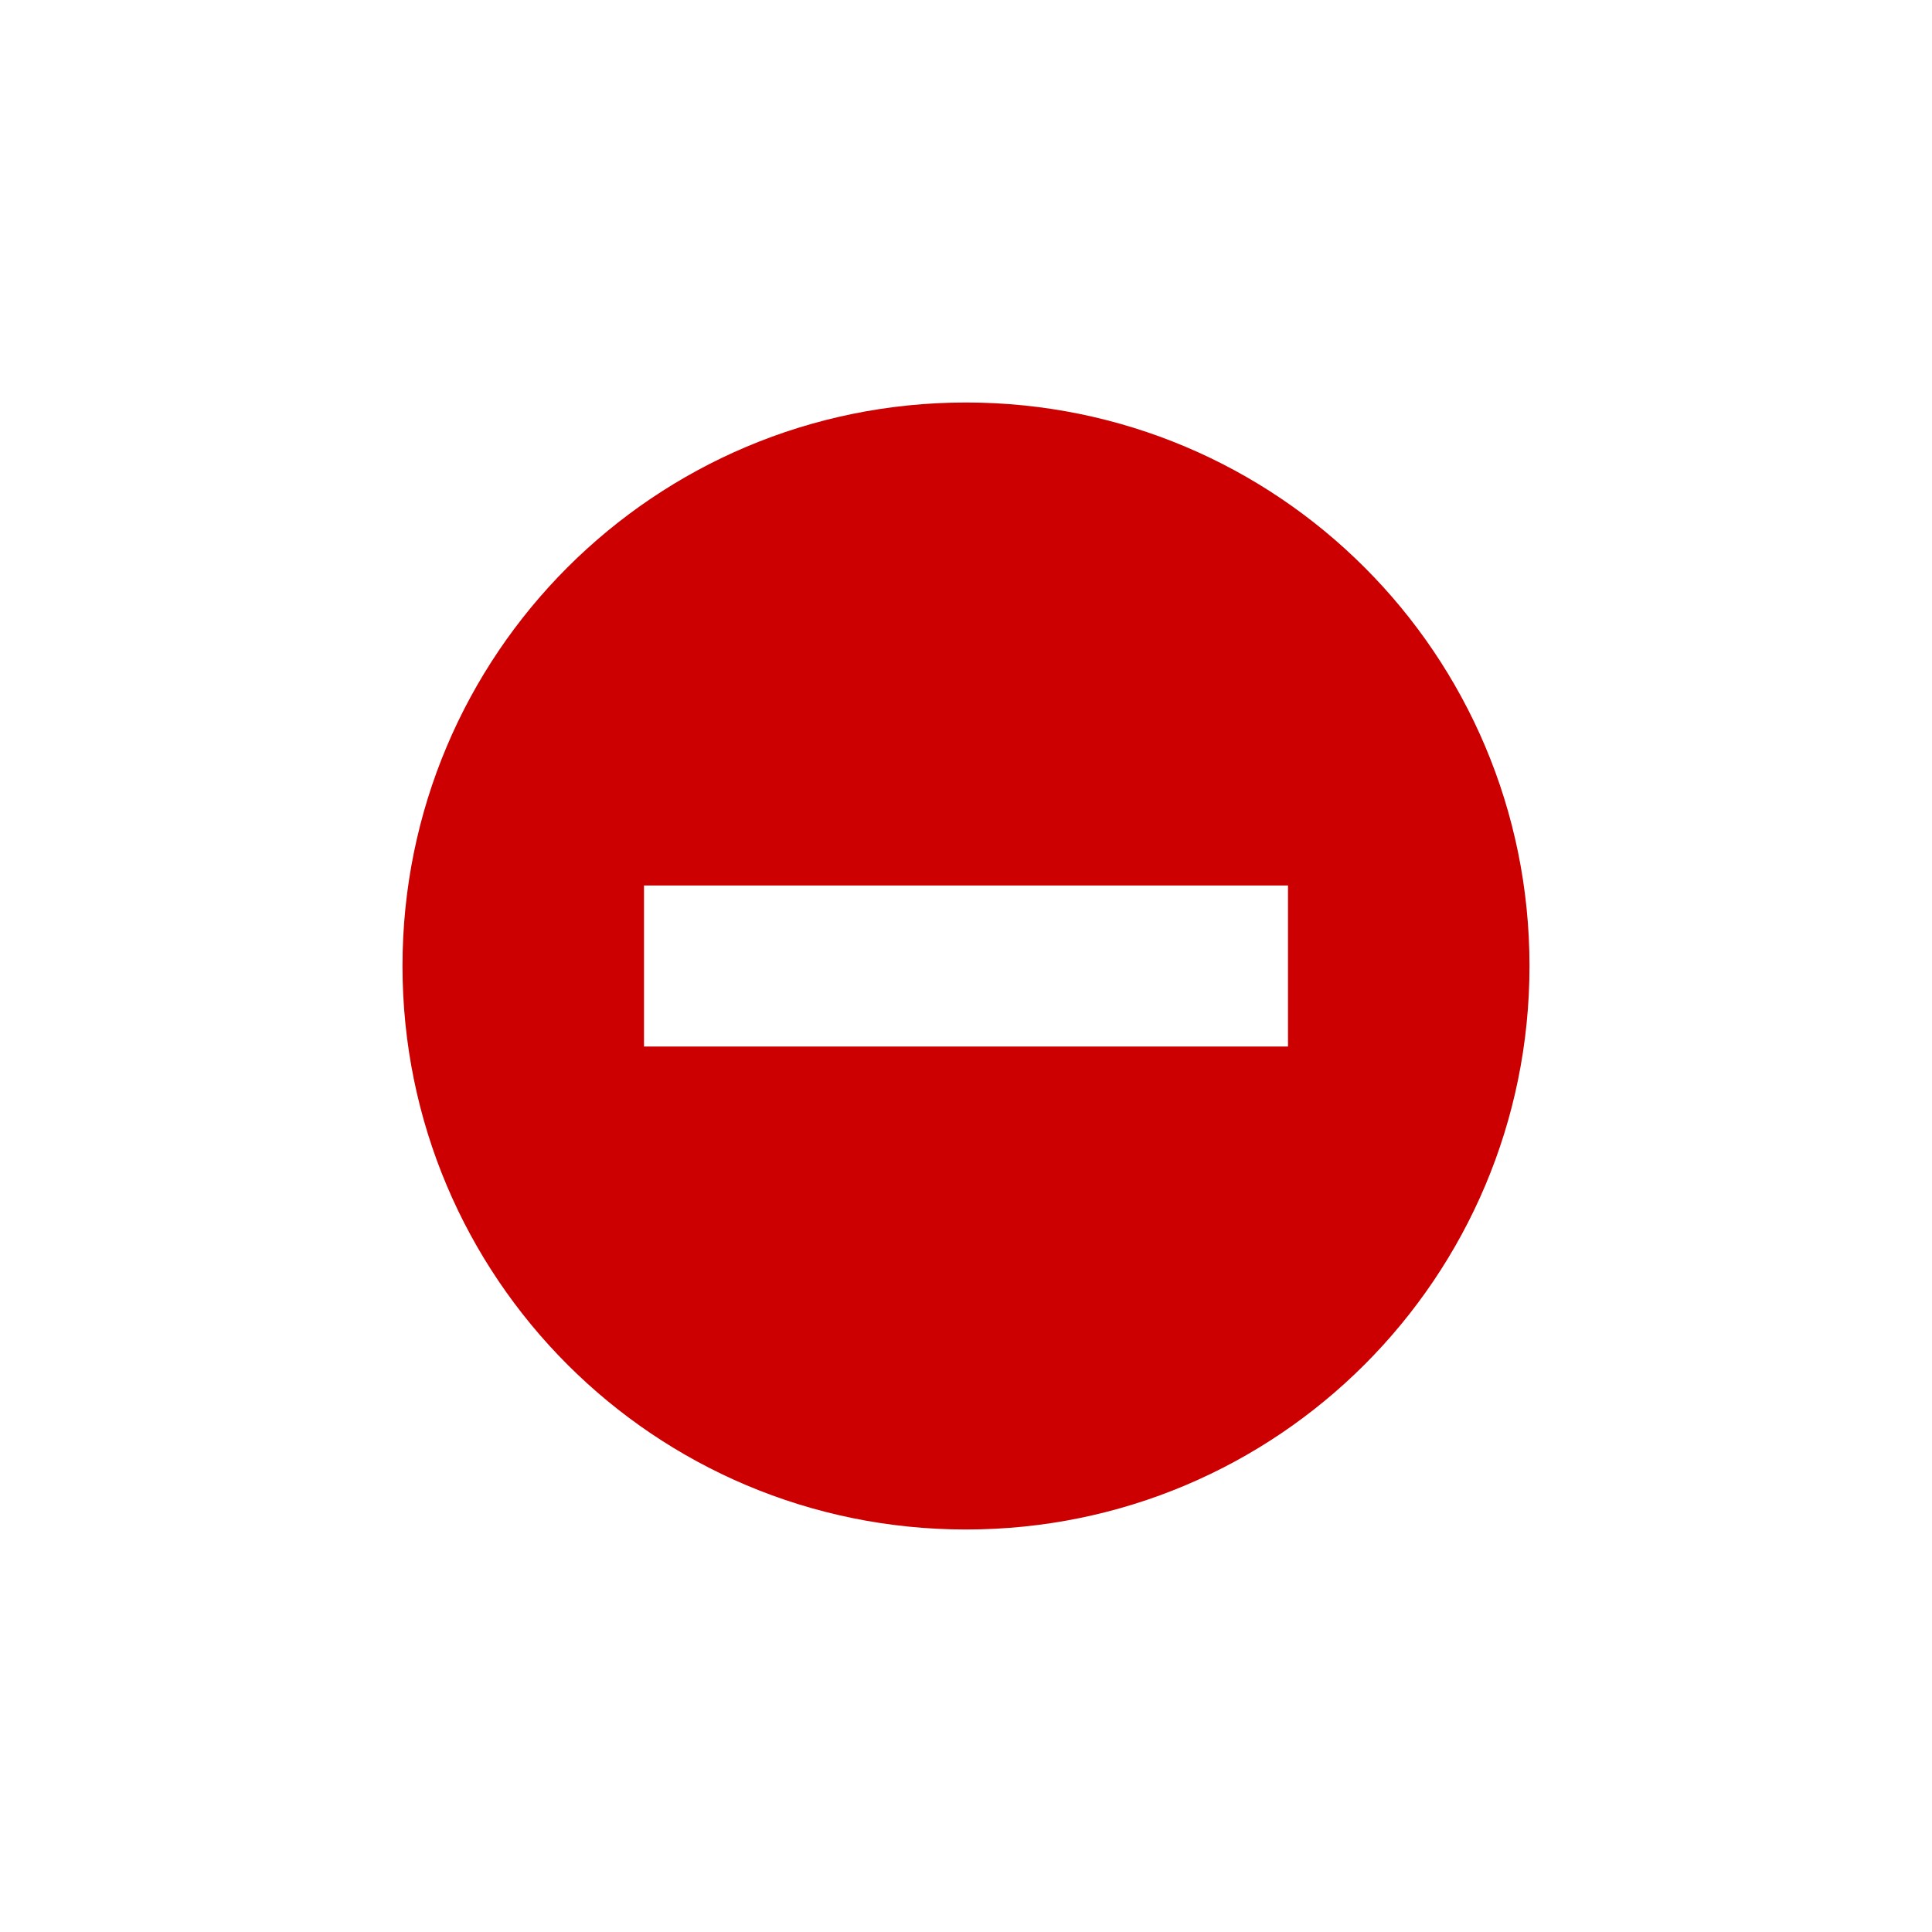
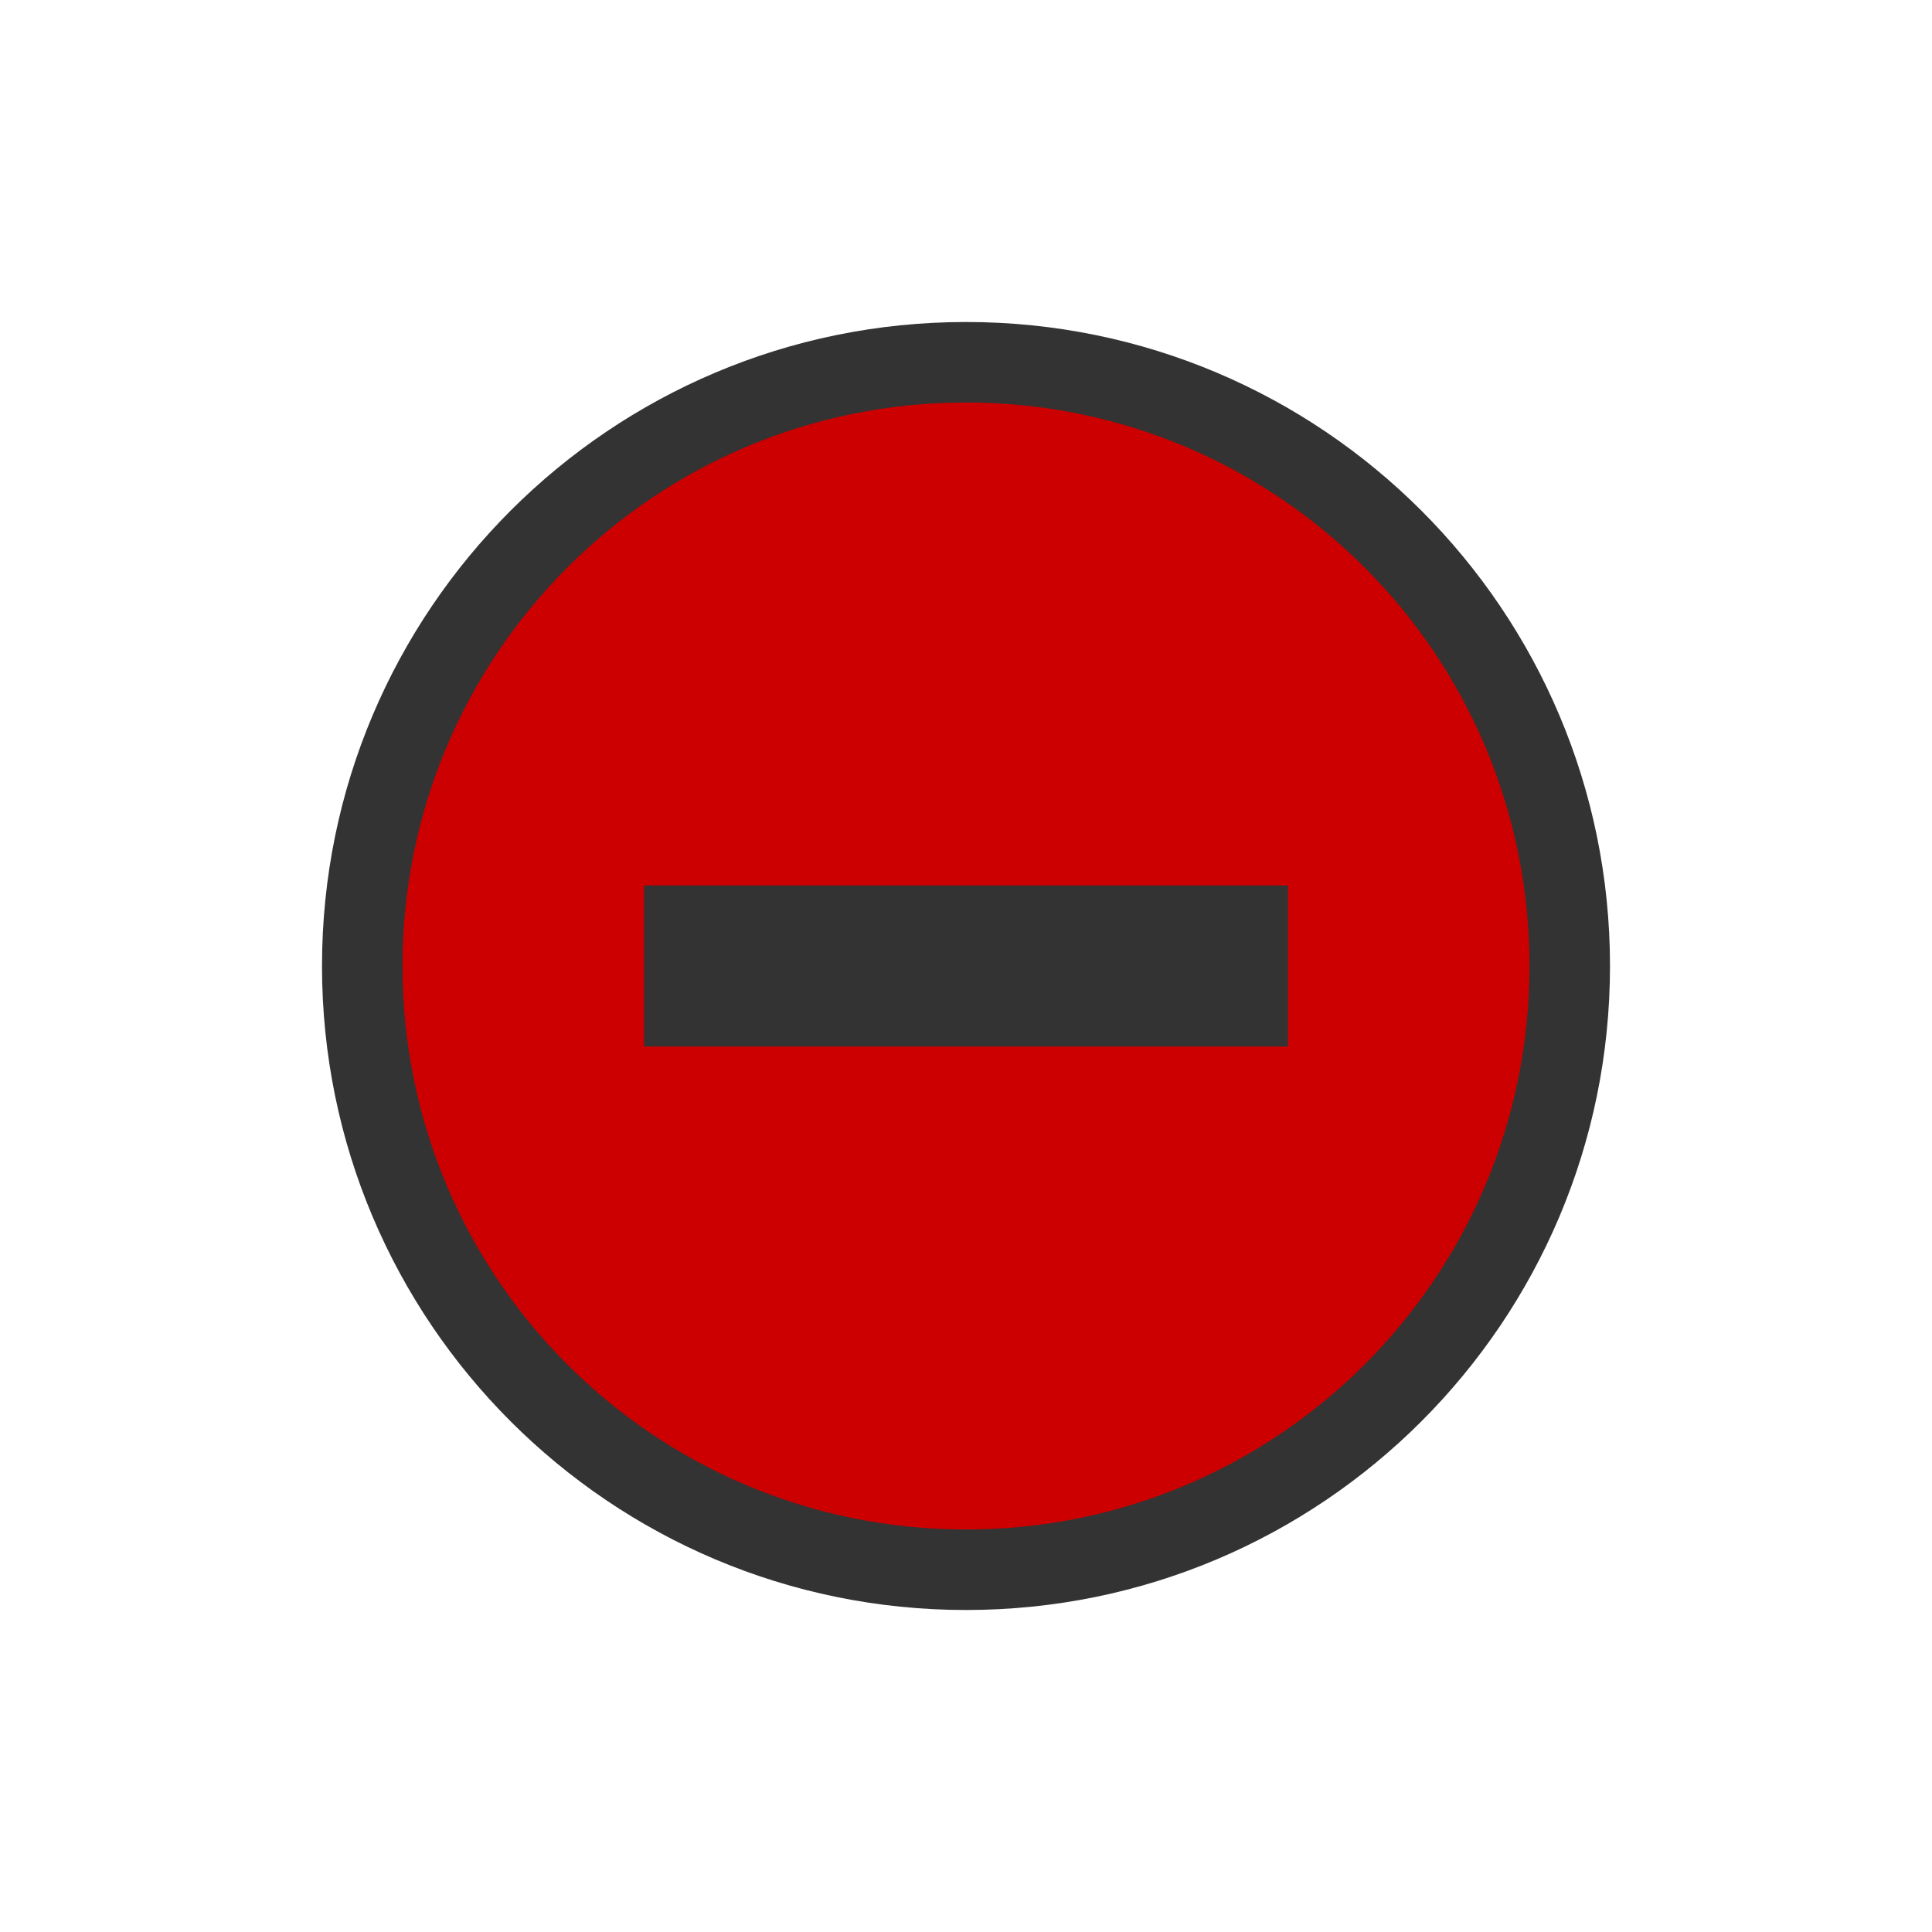
- <svg xmlns="http://www.w3.org/2000/svg" id="svg4" version="1.1" viewBox="-4 -4 24 24">
-   <path id="path2" style="text-indent:0;text-decoration-line:none;text-transform:none;fill:#cc0000" font-family="Andale Mono" d="m8 1c-3.87 0-7 3.13-7 7s3.13 7 7 7 7-3.13 7-7-3.13-7-7-7zm-4 6h8v2h-8z" color="#f1f2f2" overflow="visible" font-weight="400" fill="#f1f2f2" />
+ <svg xmlns="http://www.w3.org/2000/svg" viewBox="-4 -4 24 24" version="1.1">
+   <circle cx="8" cy="8" r="8" fill="#333" />
+   <path style="text-decoration-line:none;text-transform:none;text-indent:0" font-weight="400" d="m8 1c-3.87 0-7 3.13-7 7s3.13 7 7 7 7-3.13 7-7-3.13-7-7-7zm-4 6h8v2h-8z" color="#f1f2f2" overflow="visible" font-family="Andale Mono" fill="#c00" />
</svg>
